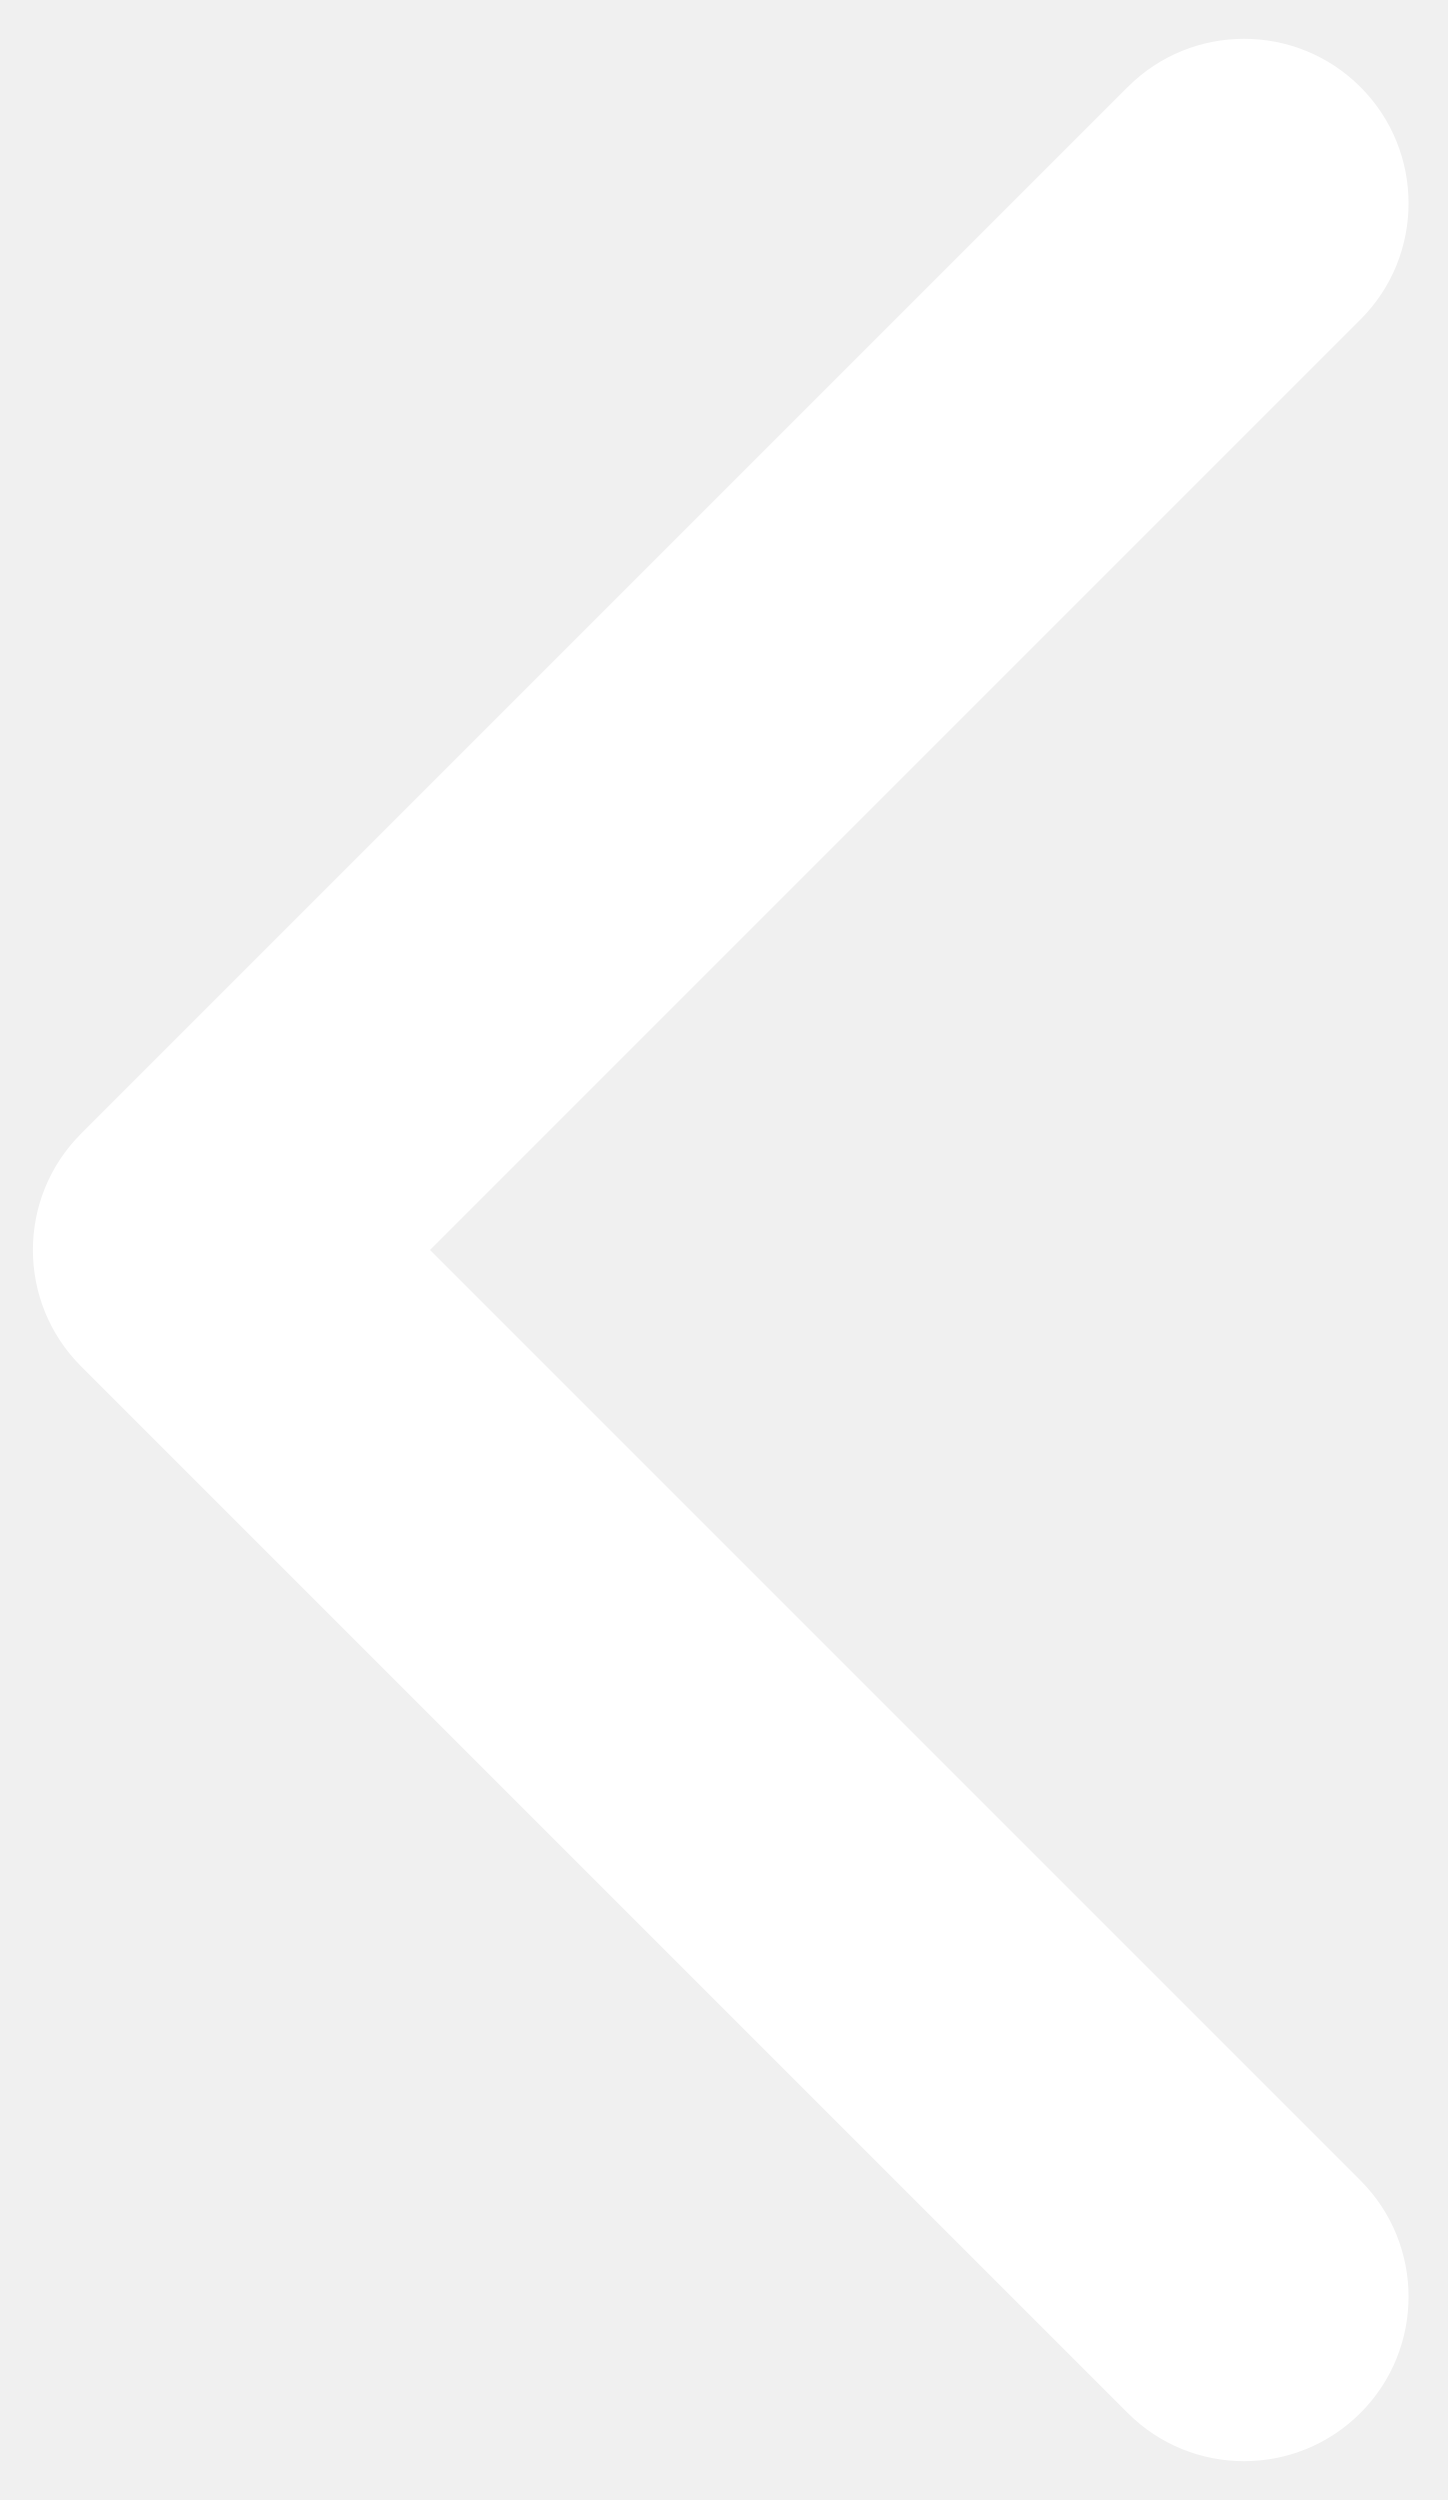
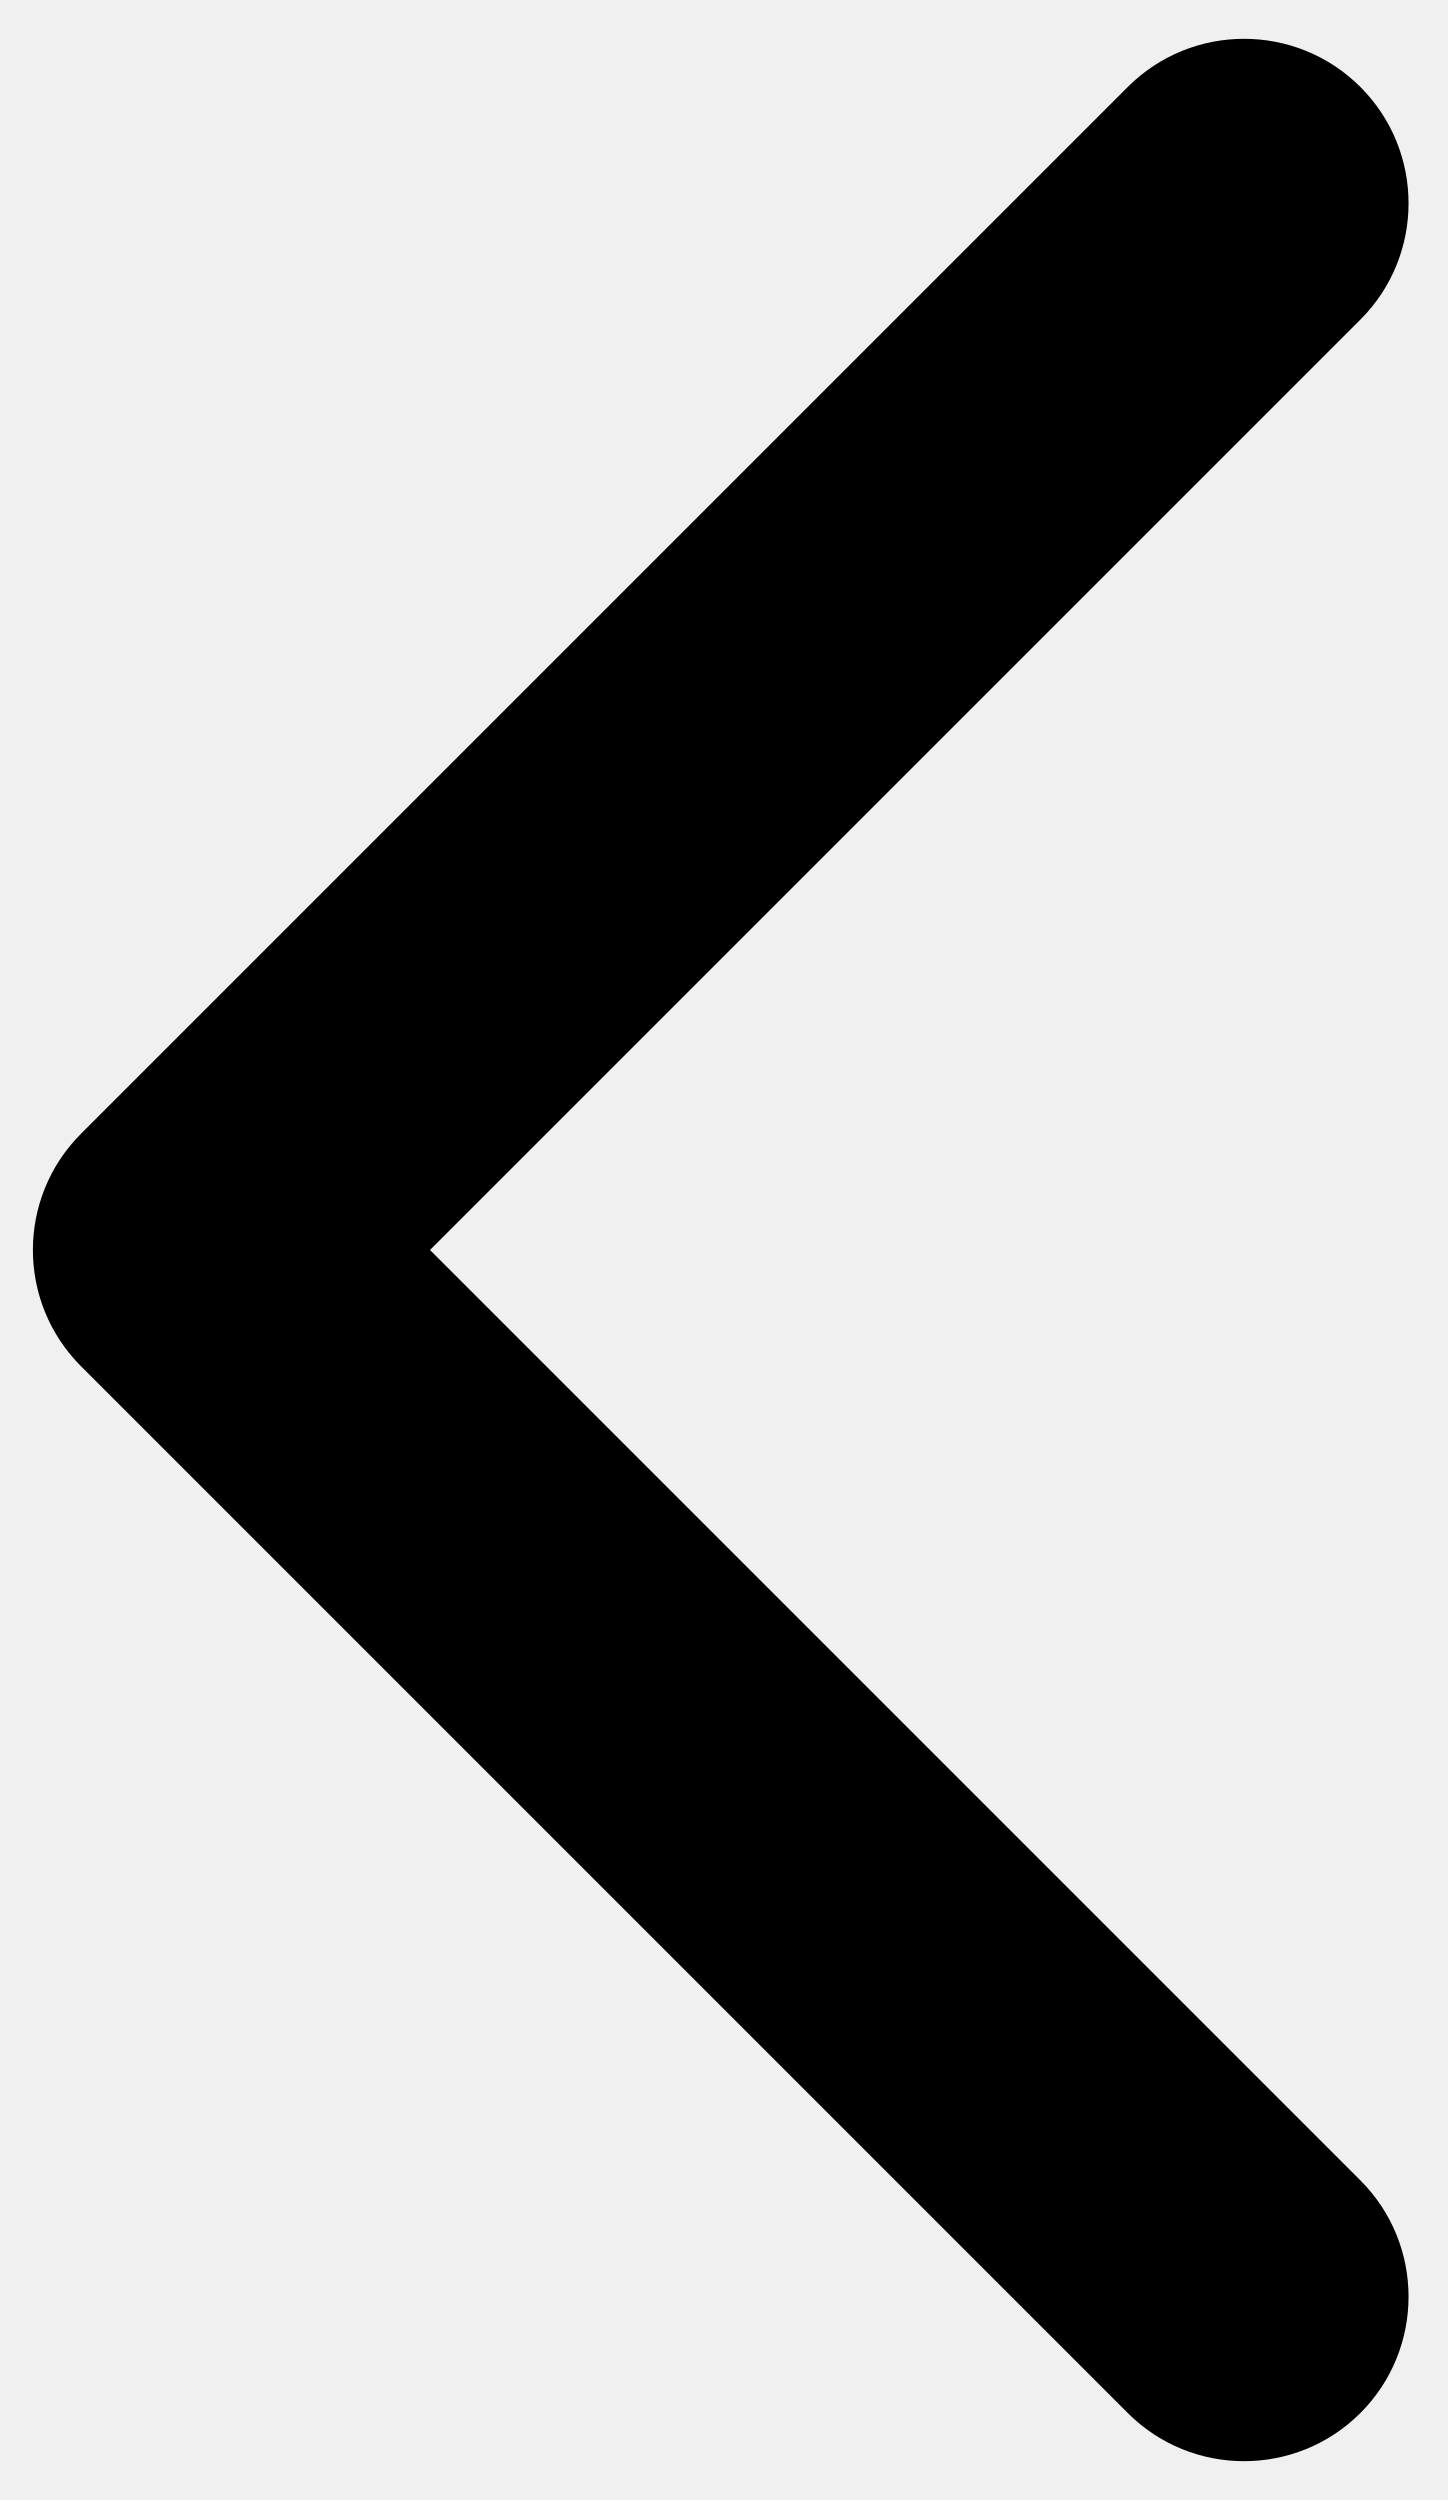
- <svg xmlns="http://www.w3.org/2000/svg" width="22" height="38" viewBox="0 0 22 38" fill="none">
-   <path d="M1.232 17.232C0.256 18.209 0.256 19.791 1.232 20.768L17.142 36.678C18.118 37.654 19.701 37.654 20.678 36.678C21.654 35.701 21.654 34.118 20.678 33.142L6.536 19L20.678 4.858C21.654 3.882 21.654 2.299 20.678 1.322C19.701 0.346 18.118 0.346 17.142 1.322L1.232 17.232ZM4 16.5H3V21.5H4V16.5Z" fill="white" />
+ <svg xmlns="http://www.w3.org/2000/svg" width="22" height="38" viewBox="0 0 22 38">
+   <path d="M1.232 17.232C0.256 18.209 0.256 19.791 1.232 20.768L17.142 36.678C18.118 37.654 19.701 37.654 20.678 36.678C21.654 35.701 21.654 34.118 20.678 33.142L6.536 19L20.678 4.858C21.654 3.882 21.654 2.299 20.678 1.322C19.701 0.346 18.118 0.346 17.142 1.322L1.232 17.232ZM4 16.5H3V21.5H4V16.5Z" />
</svg>
